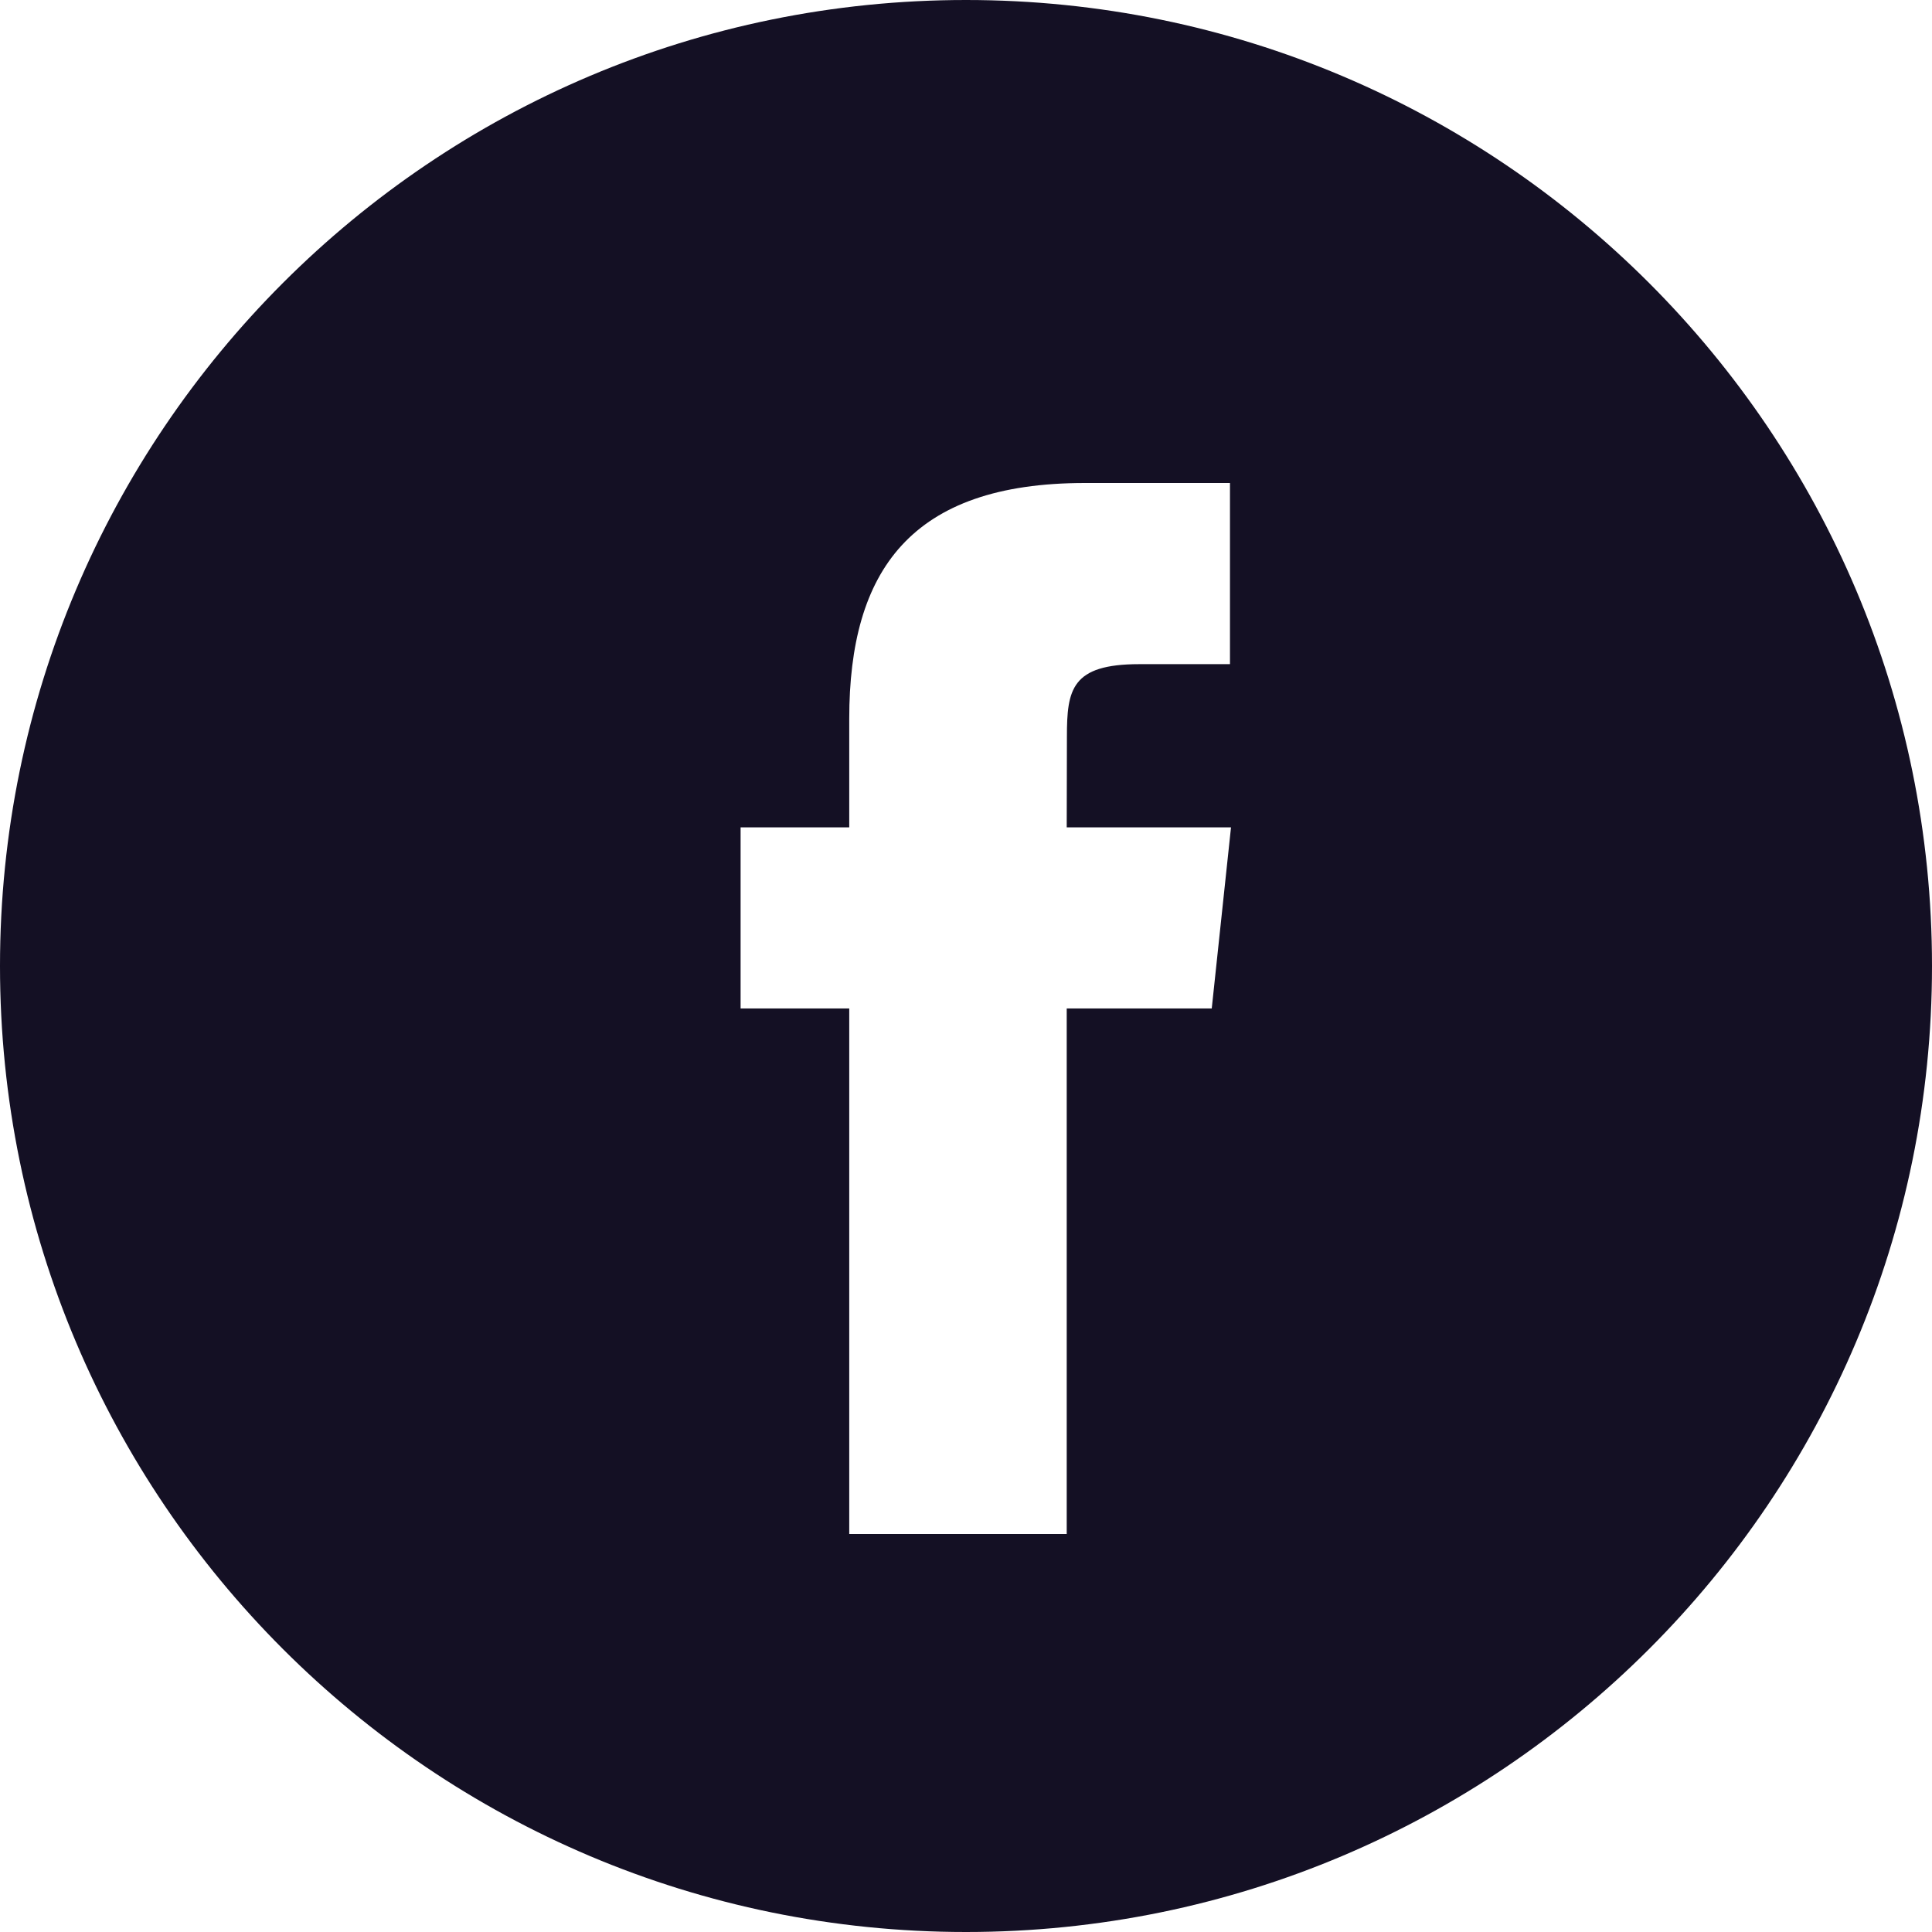
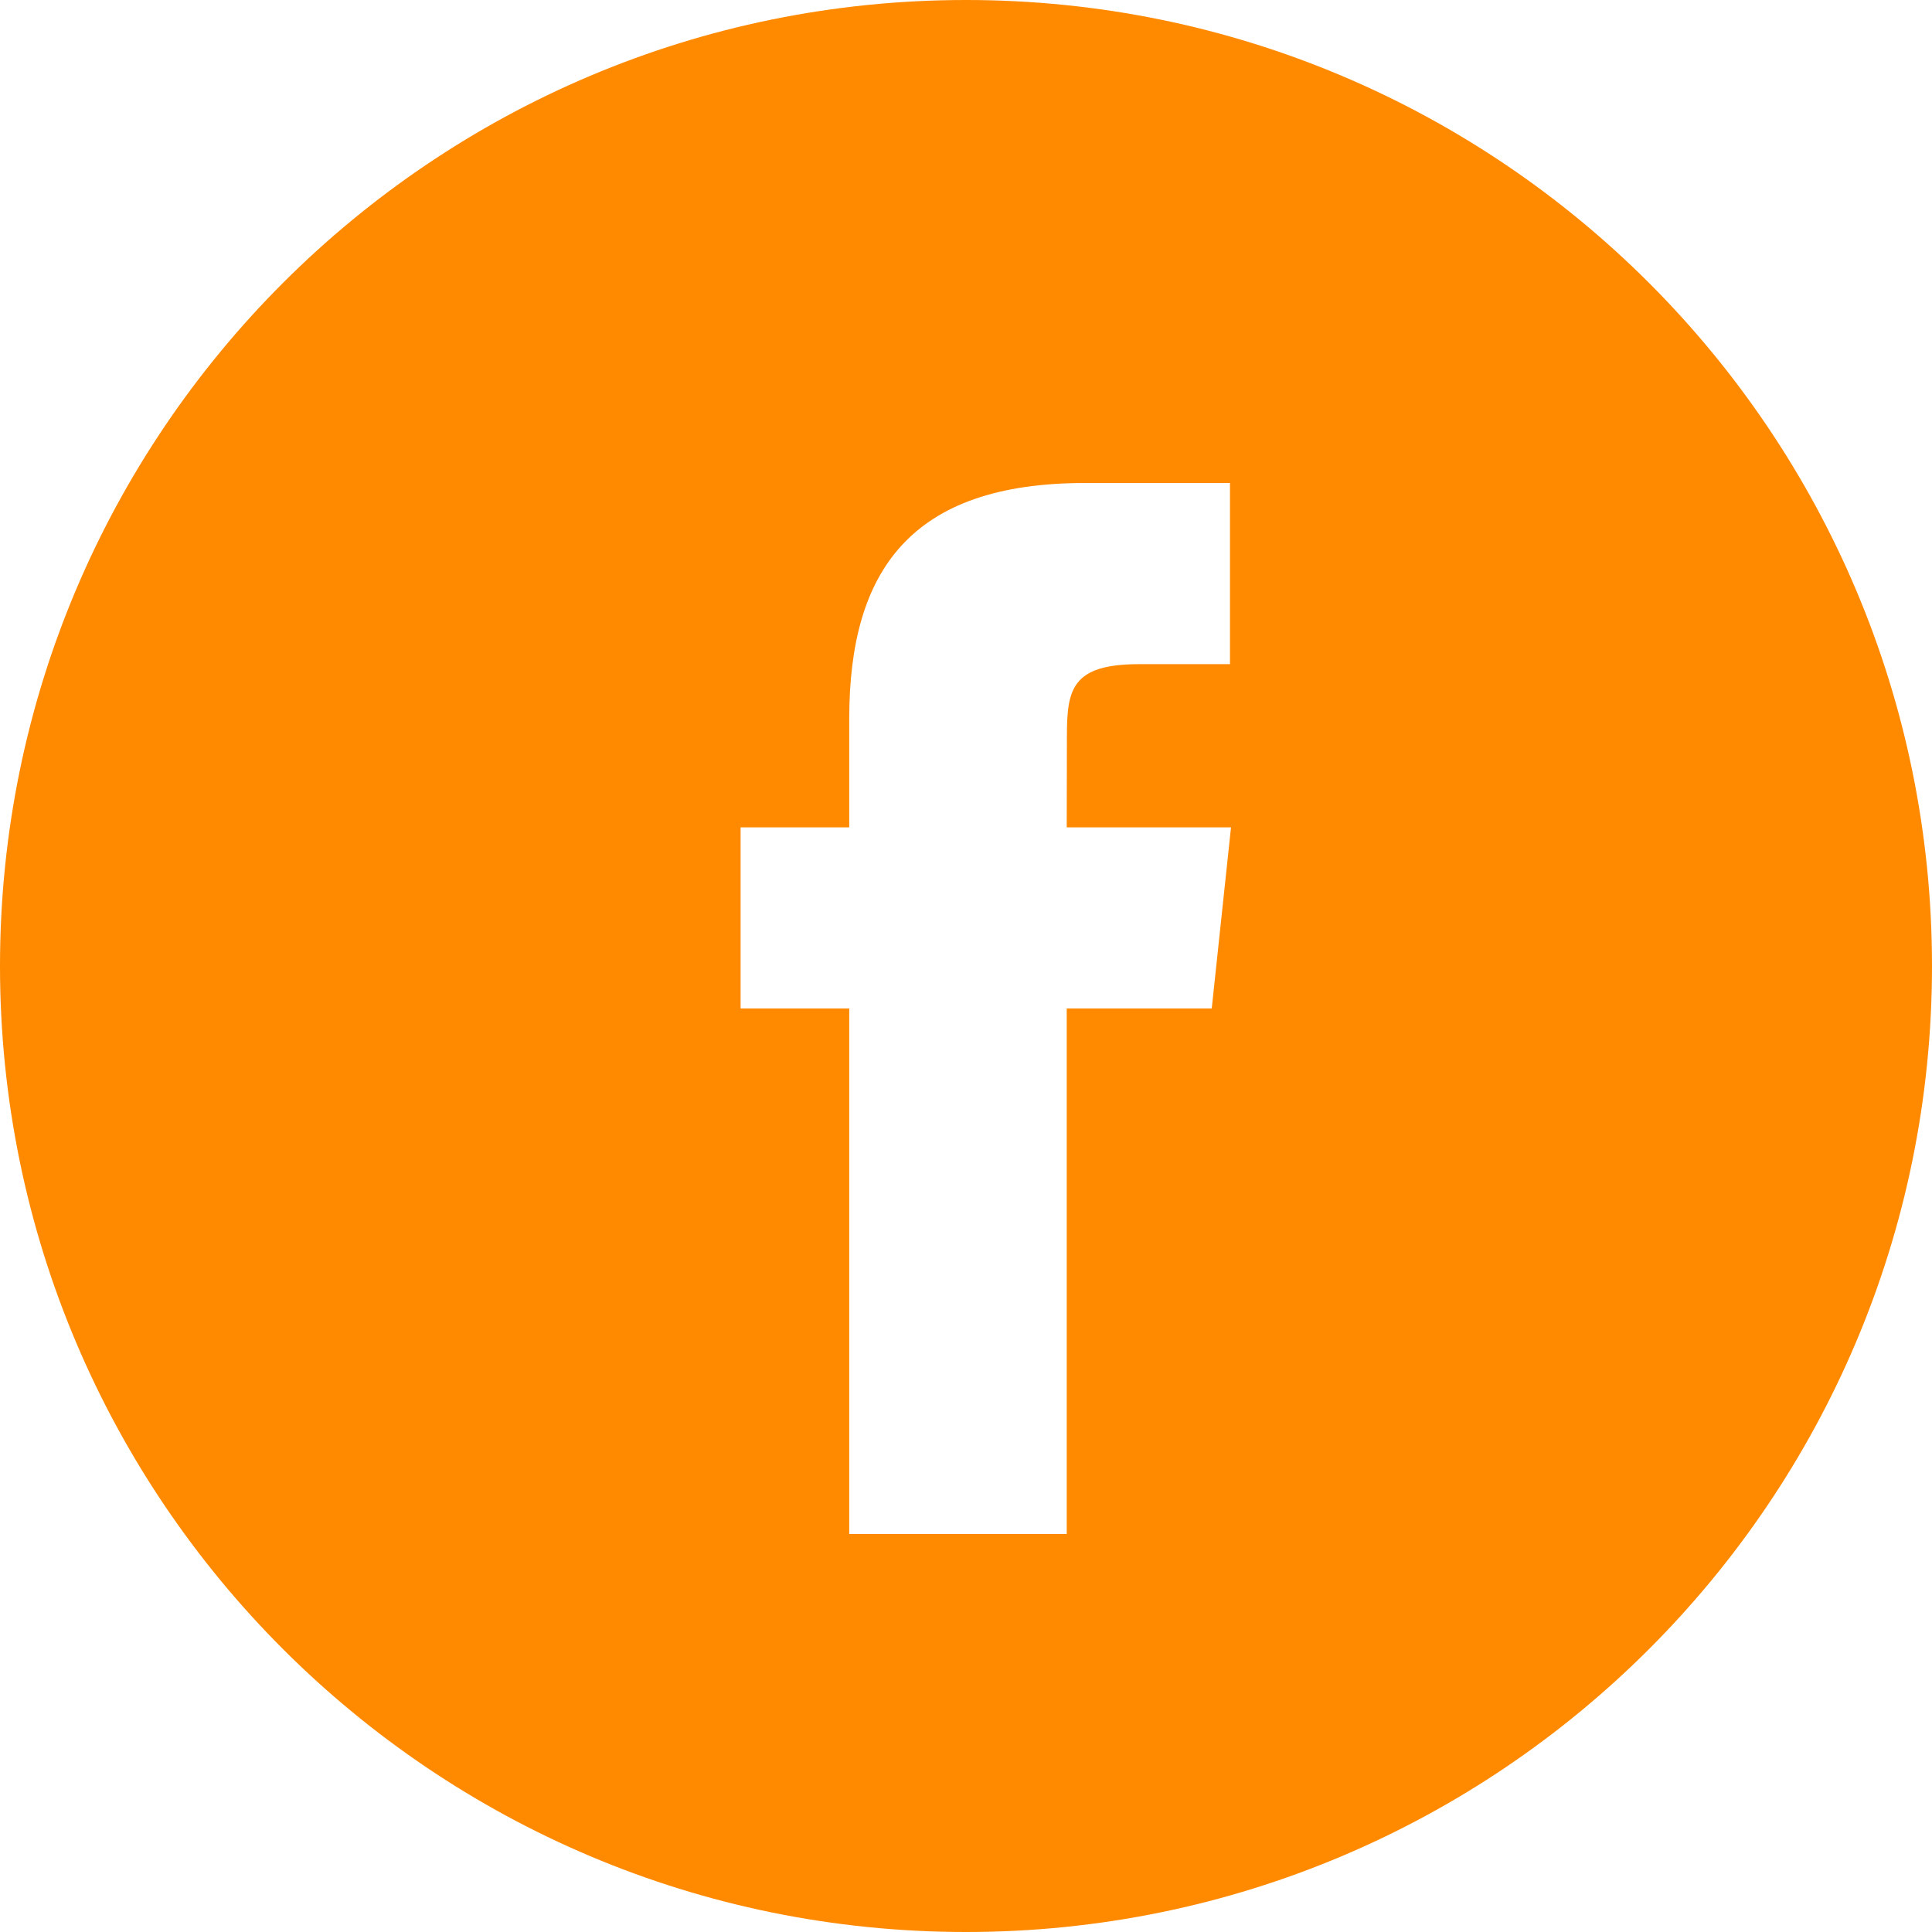
<svg xmlns="http://www.w3.org/2000/svg" width="30" height="30" viewBox="0 0 30 30" fill="none">
-   <path fill-rule="evenodd" clip-rule="evenodd" d="M15 0C6.716 0 0 6.716 0 15C0 23.284 6.716 30 15 30C23.284 30 30 23.284 30 15C30 6.716 23.284 0 15 0ZM16.564 15.659V23.82H13.187V15.659H11.5V12.847H13.187V11.159C13.187 8.864 14.139 7.5 16.846 7.5H19.099V10.313H17.691C16.637 10.313 16.567 10.706 16.567 11.439L16.564 12.847H19.115L18.816 15.659H16.564Z" fill="#141024" />
+   <path fill-rule="evenodd" clip-rule="evenodd" d="M15 0C6.716 0 0 6.716 0 15C0 23.284 6.716 30 15 30C23.284 30 30 23.284 30 15C30 6.716 23.284 0 15 0ZM16.564 15.659V23.82H13.187V15.659H11.5V12.847H13.187V11.159C13.187 8.864 14.139 7.5 16.846 7.5H19.099V10.313H17.691C16.637 10.313 16.567 10.706 16.567 11.439L16.564 12.847H19.115L18.816 15.659H16.564Z" fill="#FF8A00" />
</svg>
